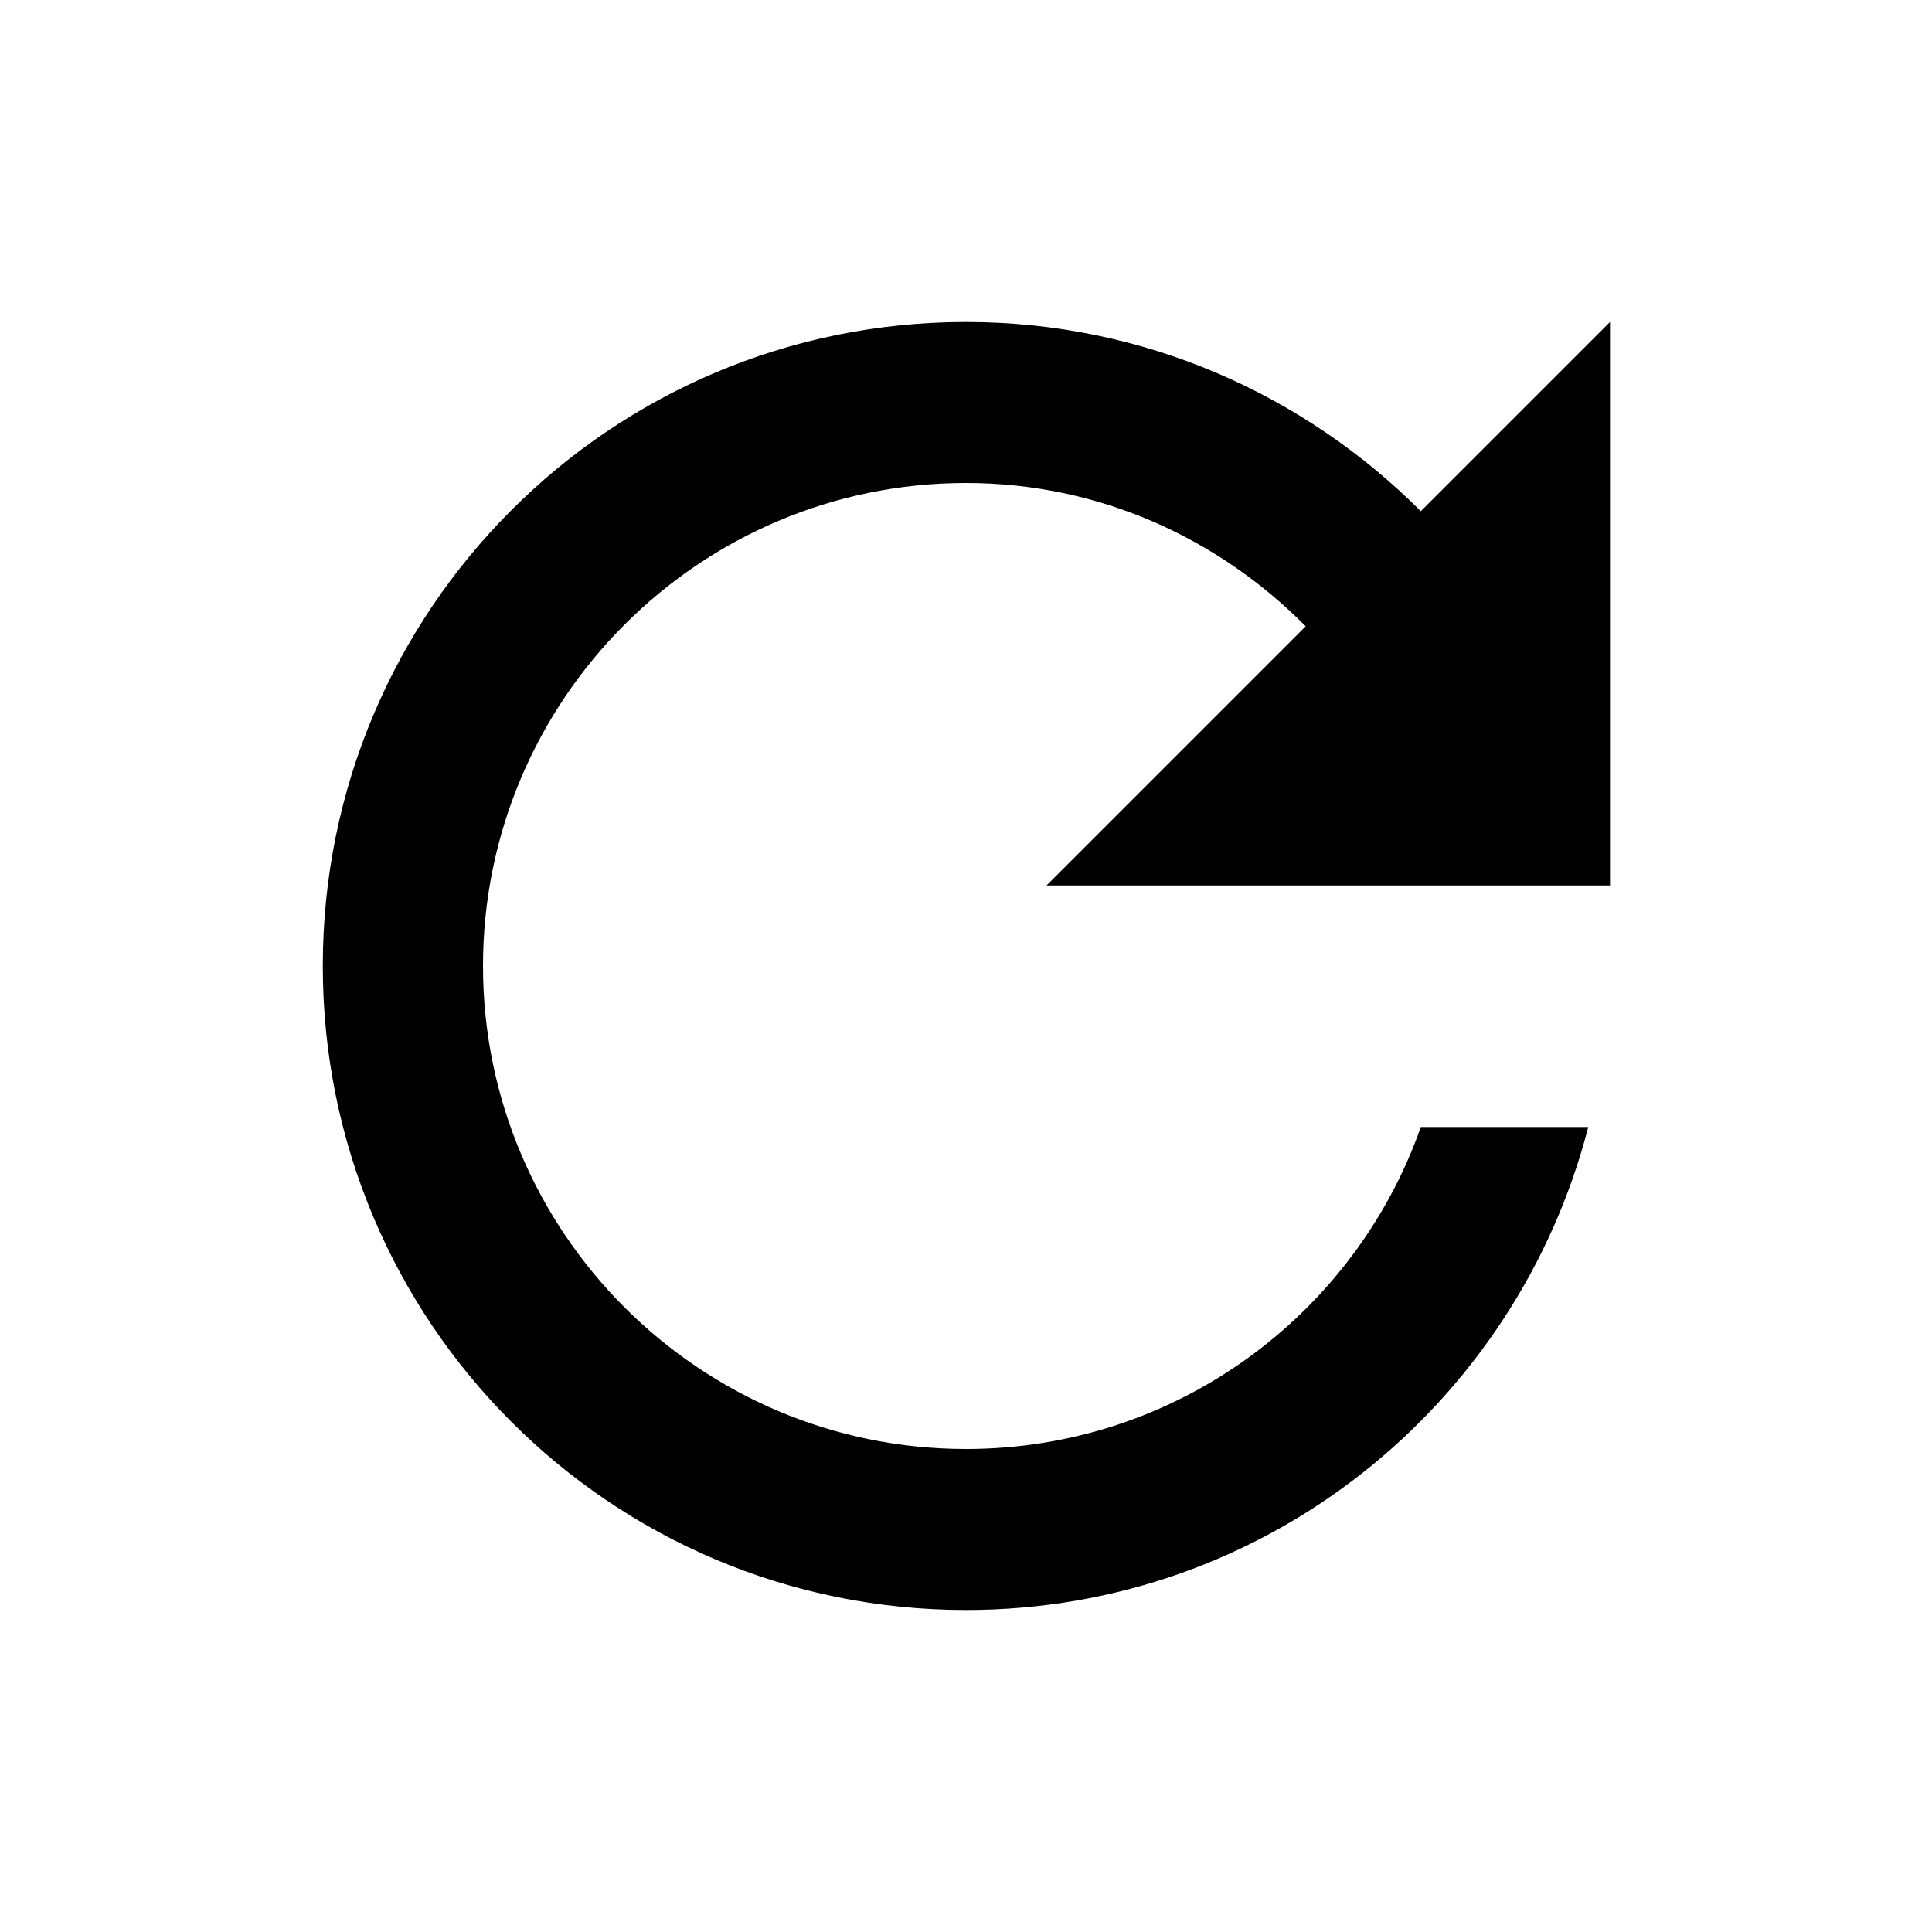
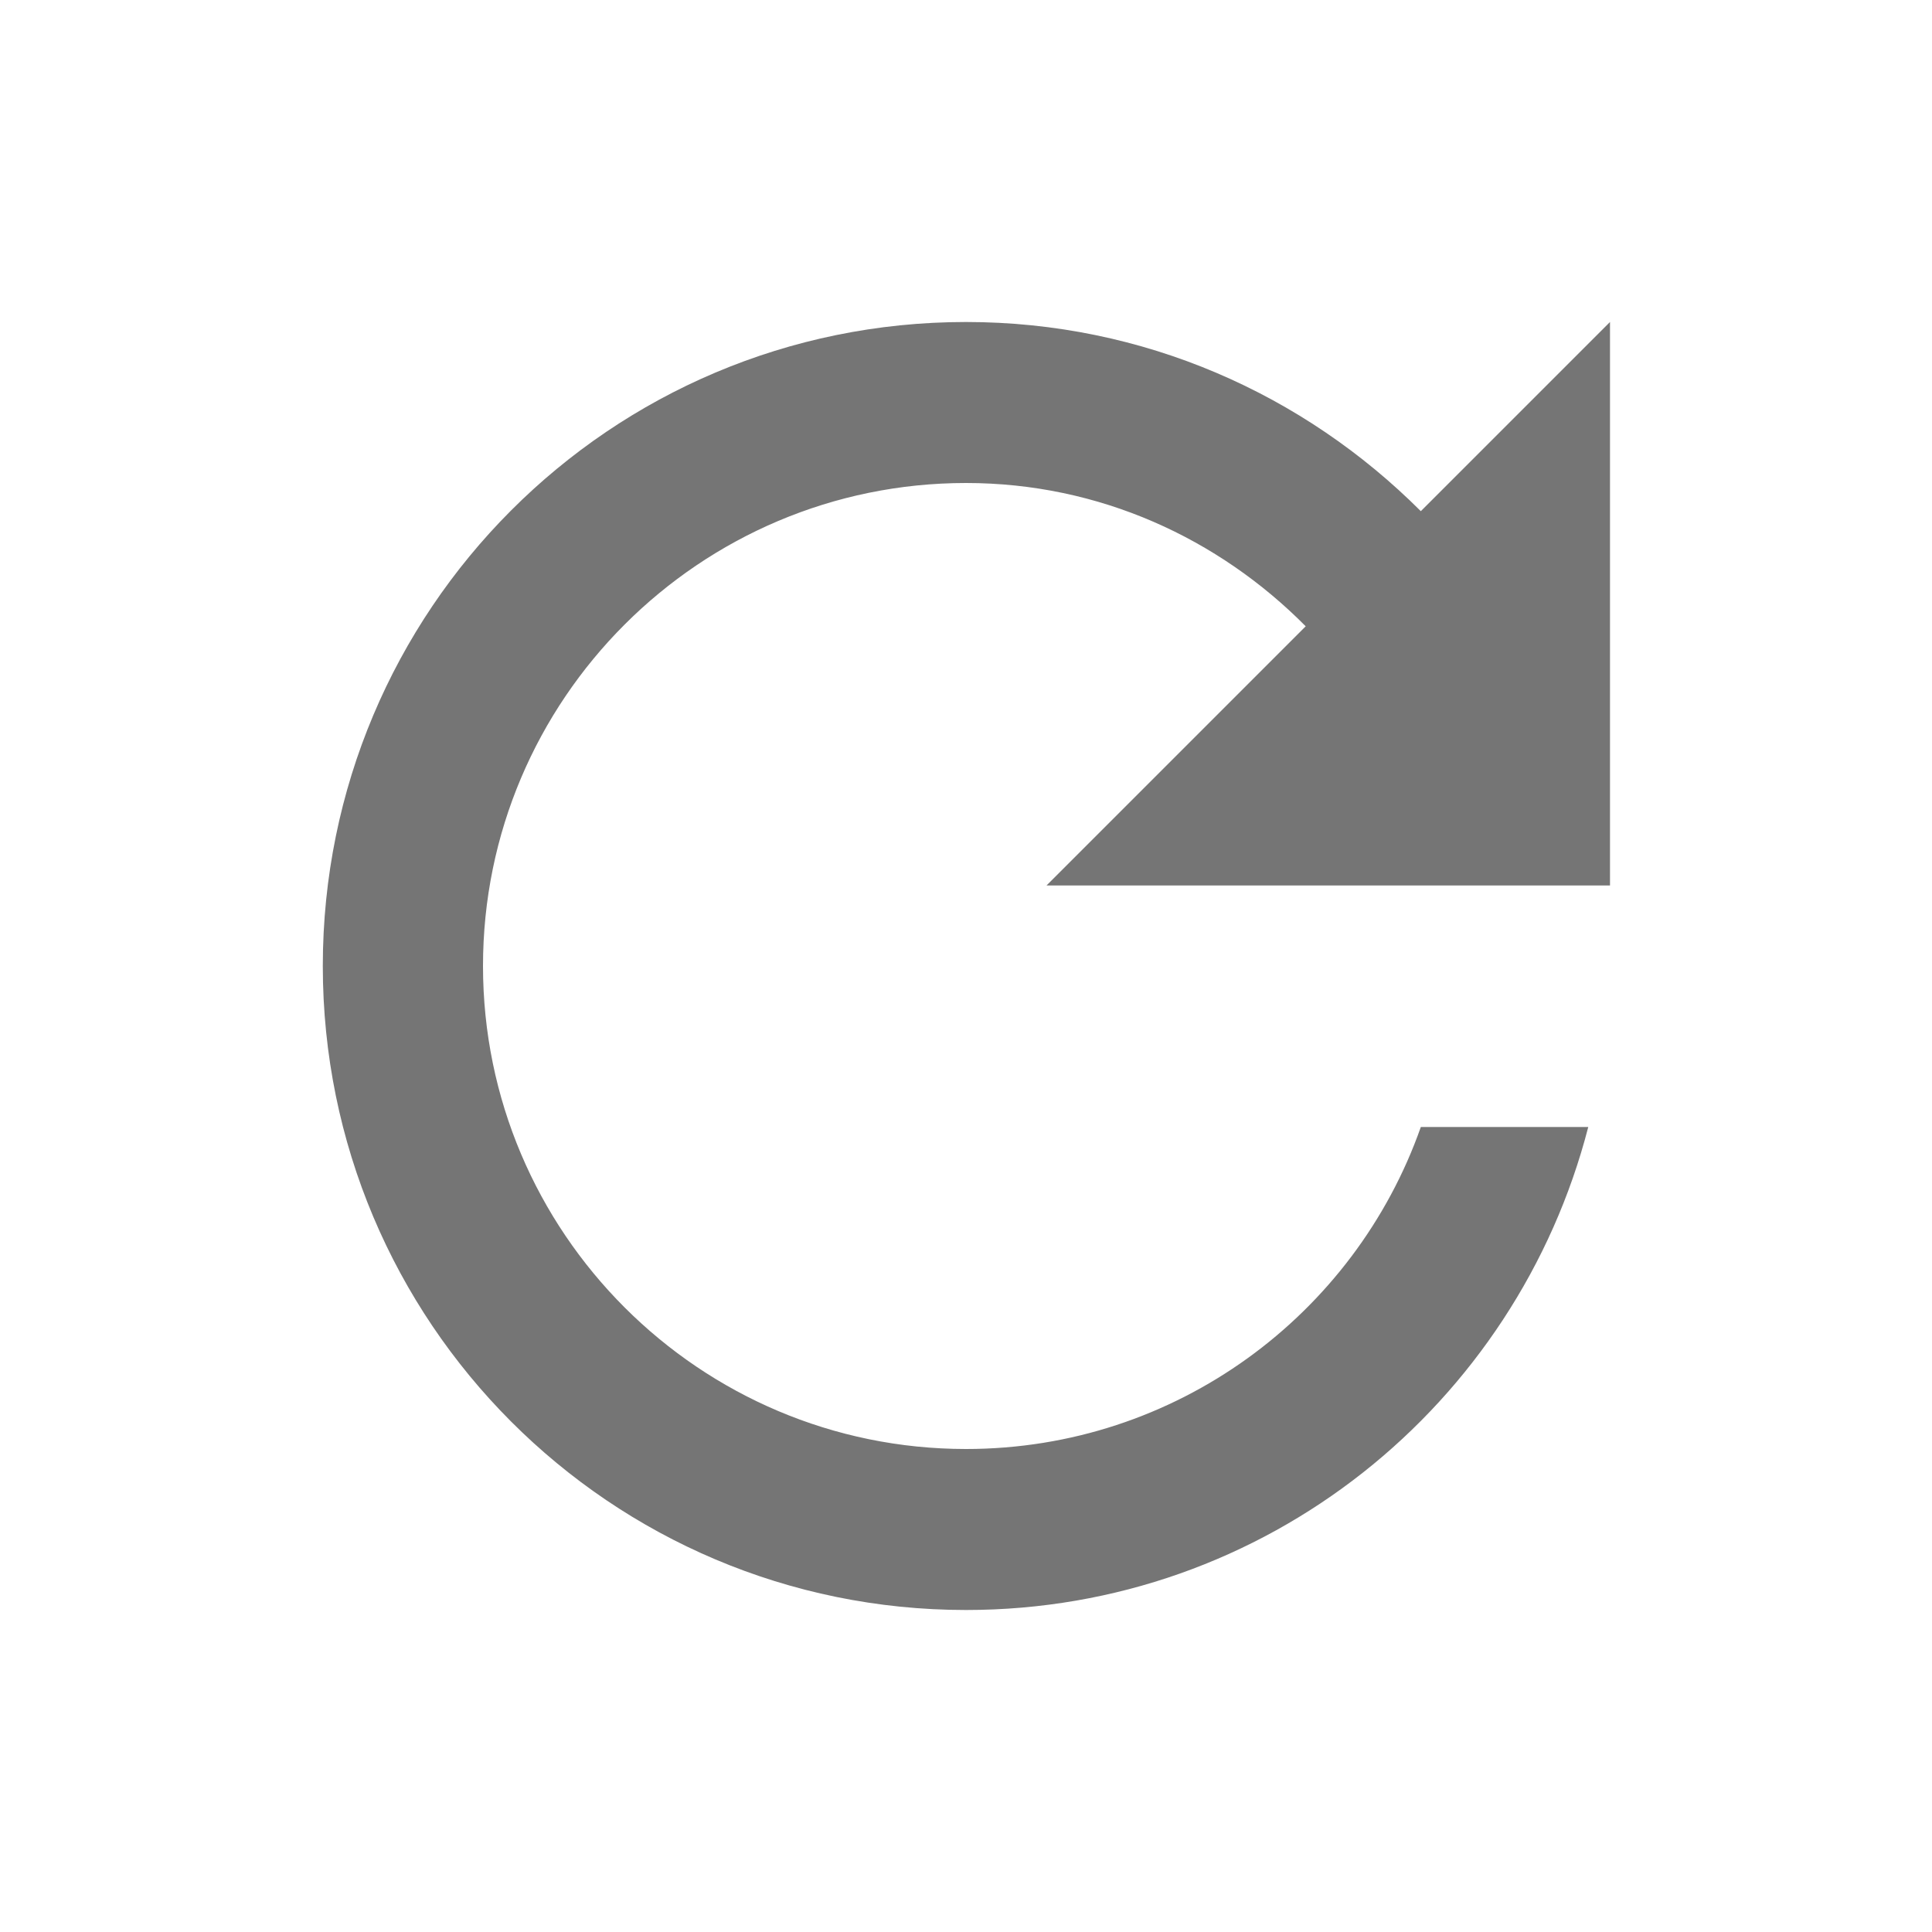
- <svg xmlns="http://www.w3.org/2000/svg" fill="#000000" height="24" viewBox="0 0 24 24" width="24">
+ <svg xmlns="http://www.w3.org/2000/svg" fill="#757575" height="24" viewBox="0 0 24 24" width="24">
  <path d="M17.65 6.35C16.2 4.9 14.21 4 12 4c-4.42 0-7.99 3.58-7.99 8s3.57 8 7.99 8c3.73 0 6.84-2.55 7.73-6h-2.08c-.82 2.33-3.04 4-5.65 4-3.31 0-6-2.69-6-6s2.69-6 6-6c1.66 0 3.14.69 4.22 1.78L13 11h7V4l-2.35 2.35z" />
  <path d="M0 0h24v24H0z" fill="none" />
</svg>
